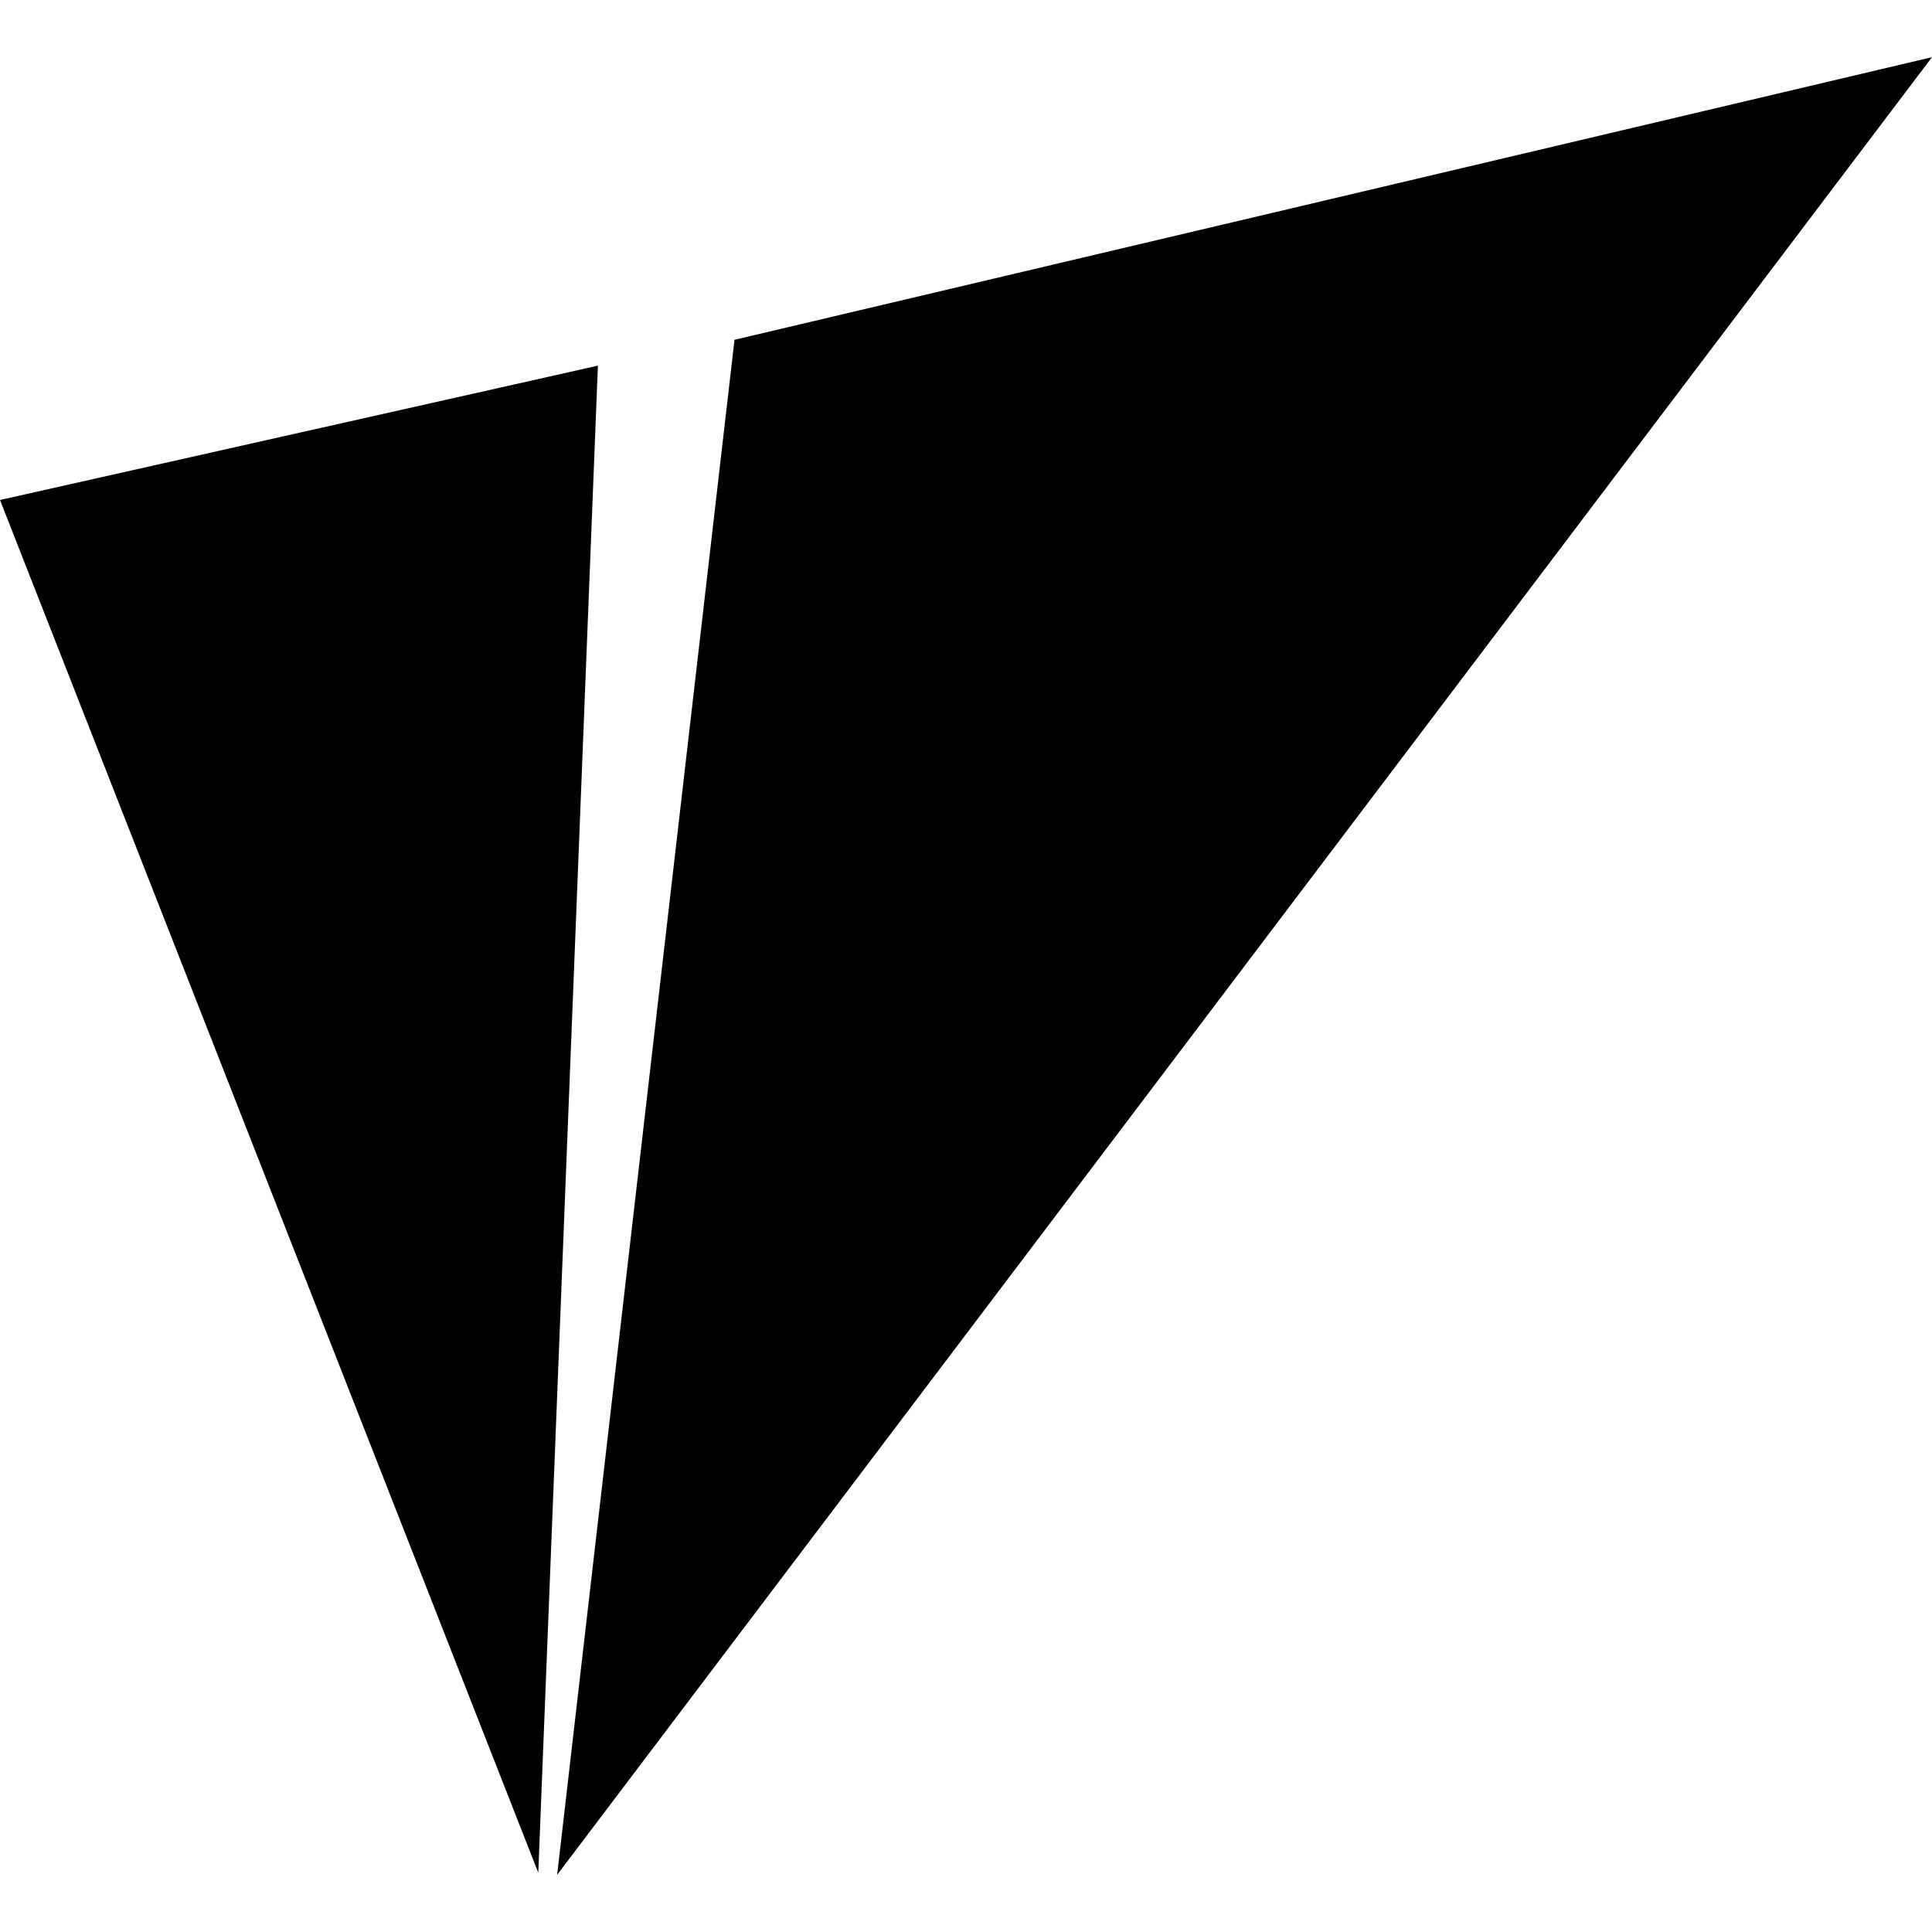
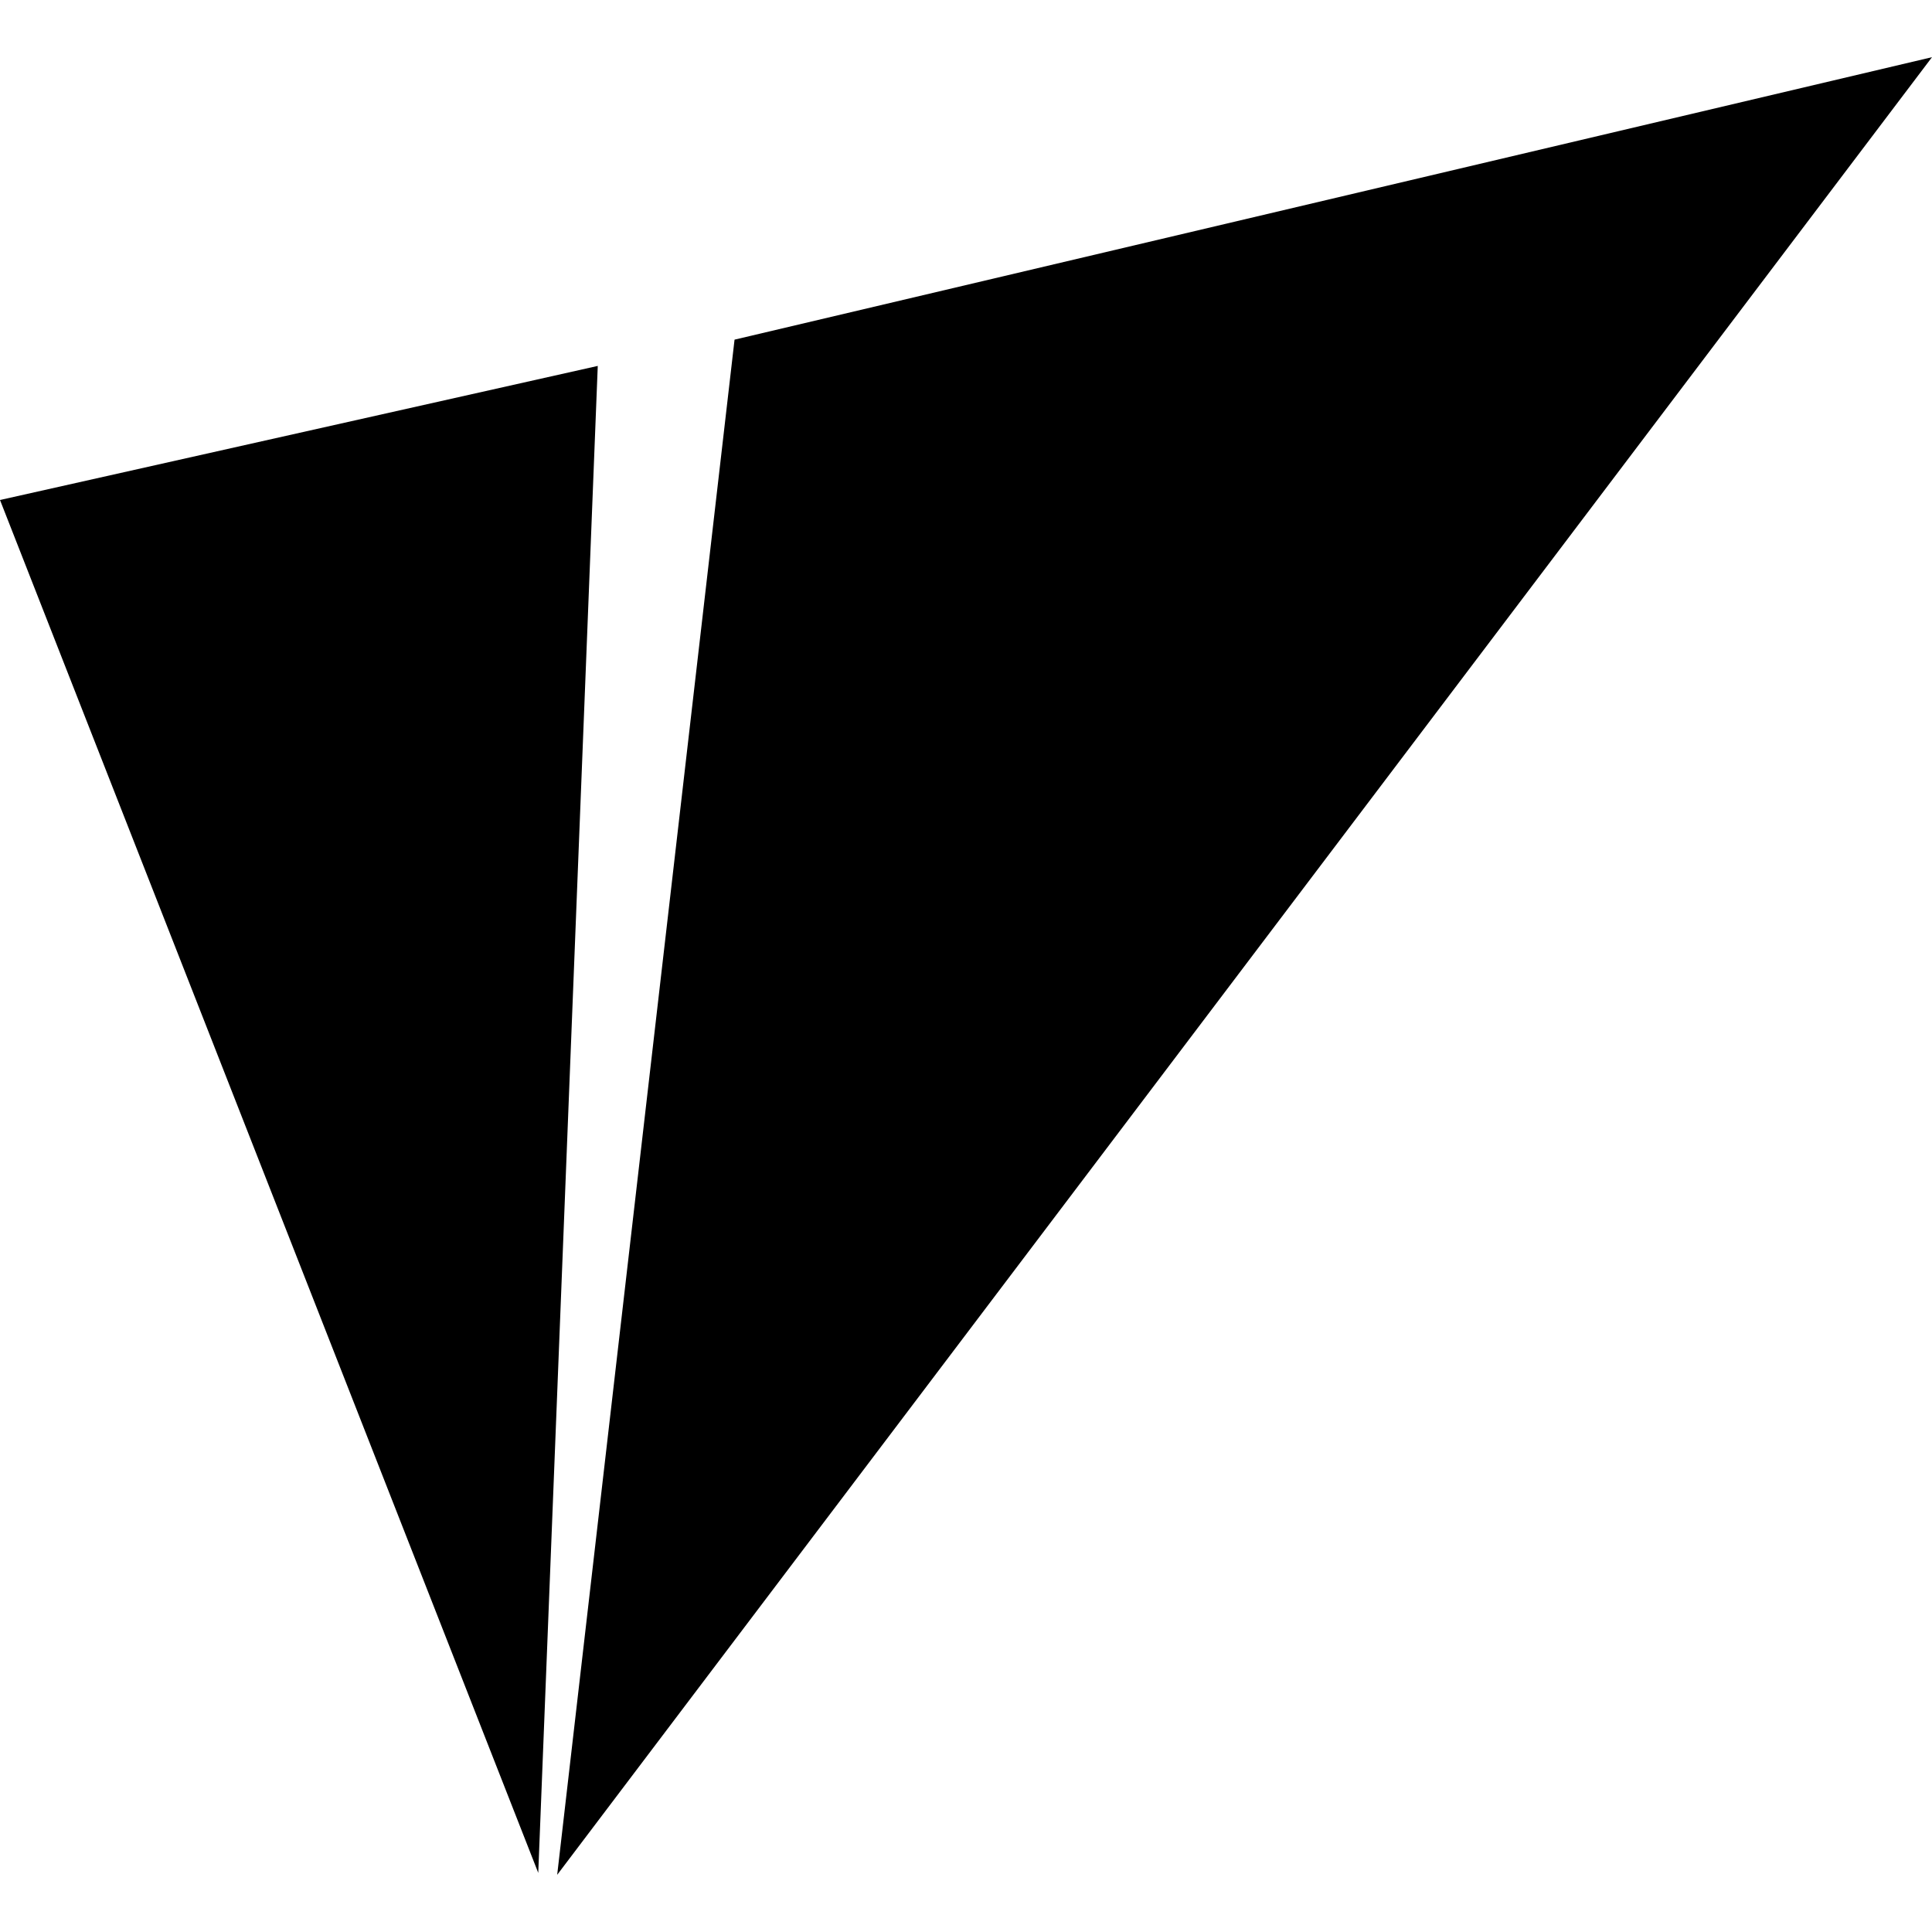
- <svg xmlns="http://www.w3.org/2000/svg" width="500px" height="500px" viewBox="0 0 1024 963.4">
-   <path d="m0 234.7 285.3 727.6 31.6-798.8z" />
-   <path d="m389.3 149.8-94 813.6 728.7-963.4z" />
+ <svg xmlns="http://www.w3.org/2000/svg" version="1.1" id="vite" x="0px" y="0px" viewBox="0 0 500 500" style="enable-background:new 0 0 500 500;" xml:space="preserve">
+   <path d="M0,129.4l139.3,355.3l15.4-390L0,129.4z" />
+   <path d="M190.1,87.9l-45.9,397.3L500,14.8L190.1,87.9z" />
</svg>
